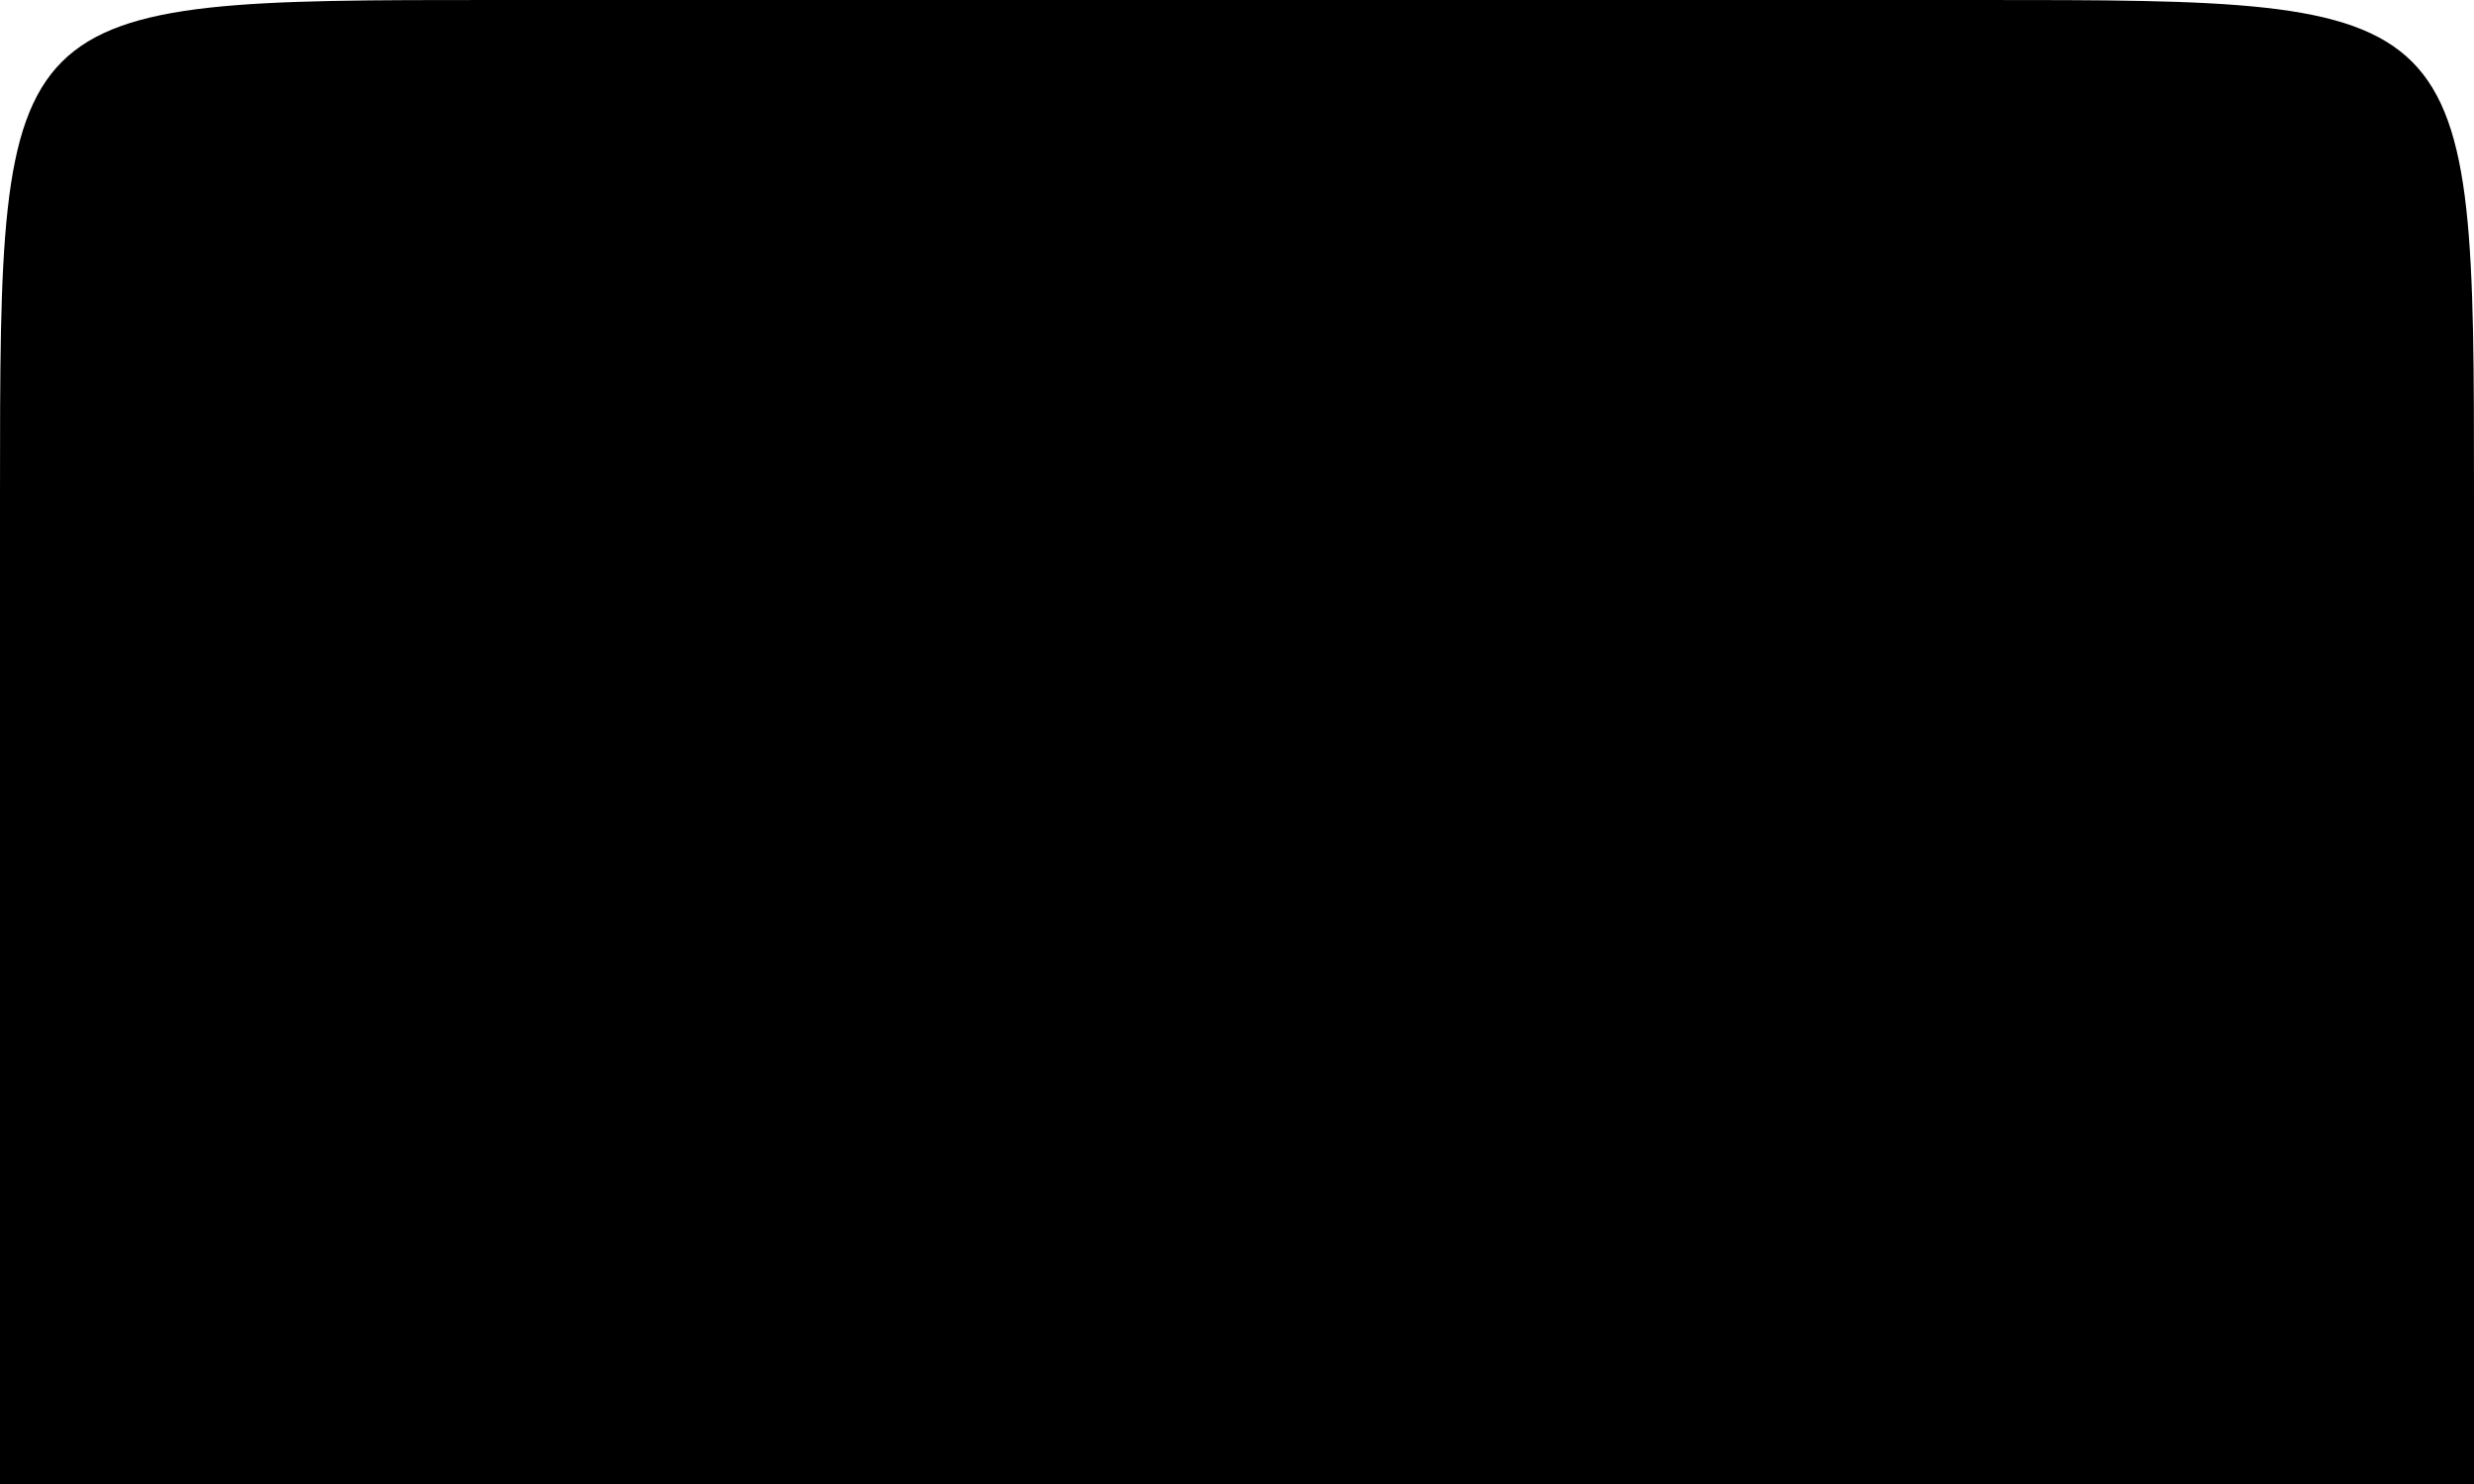
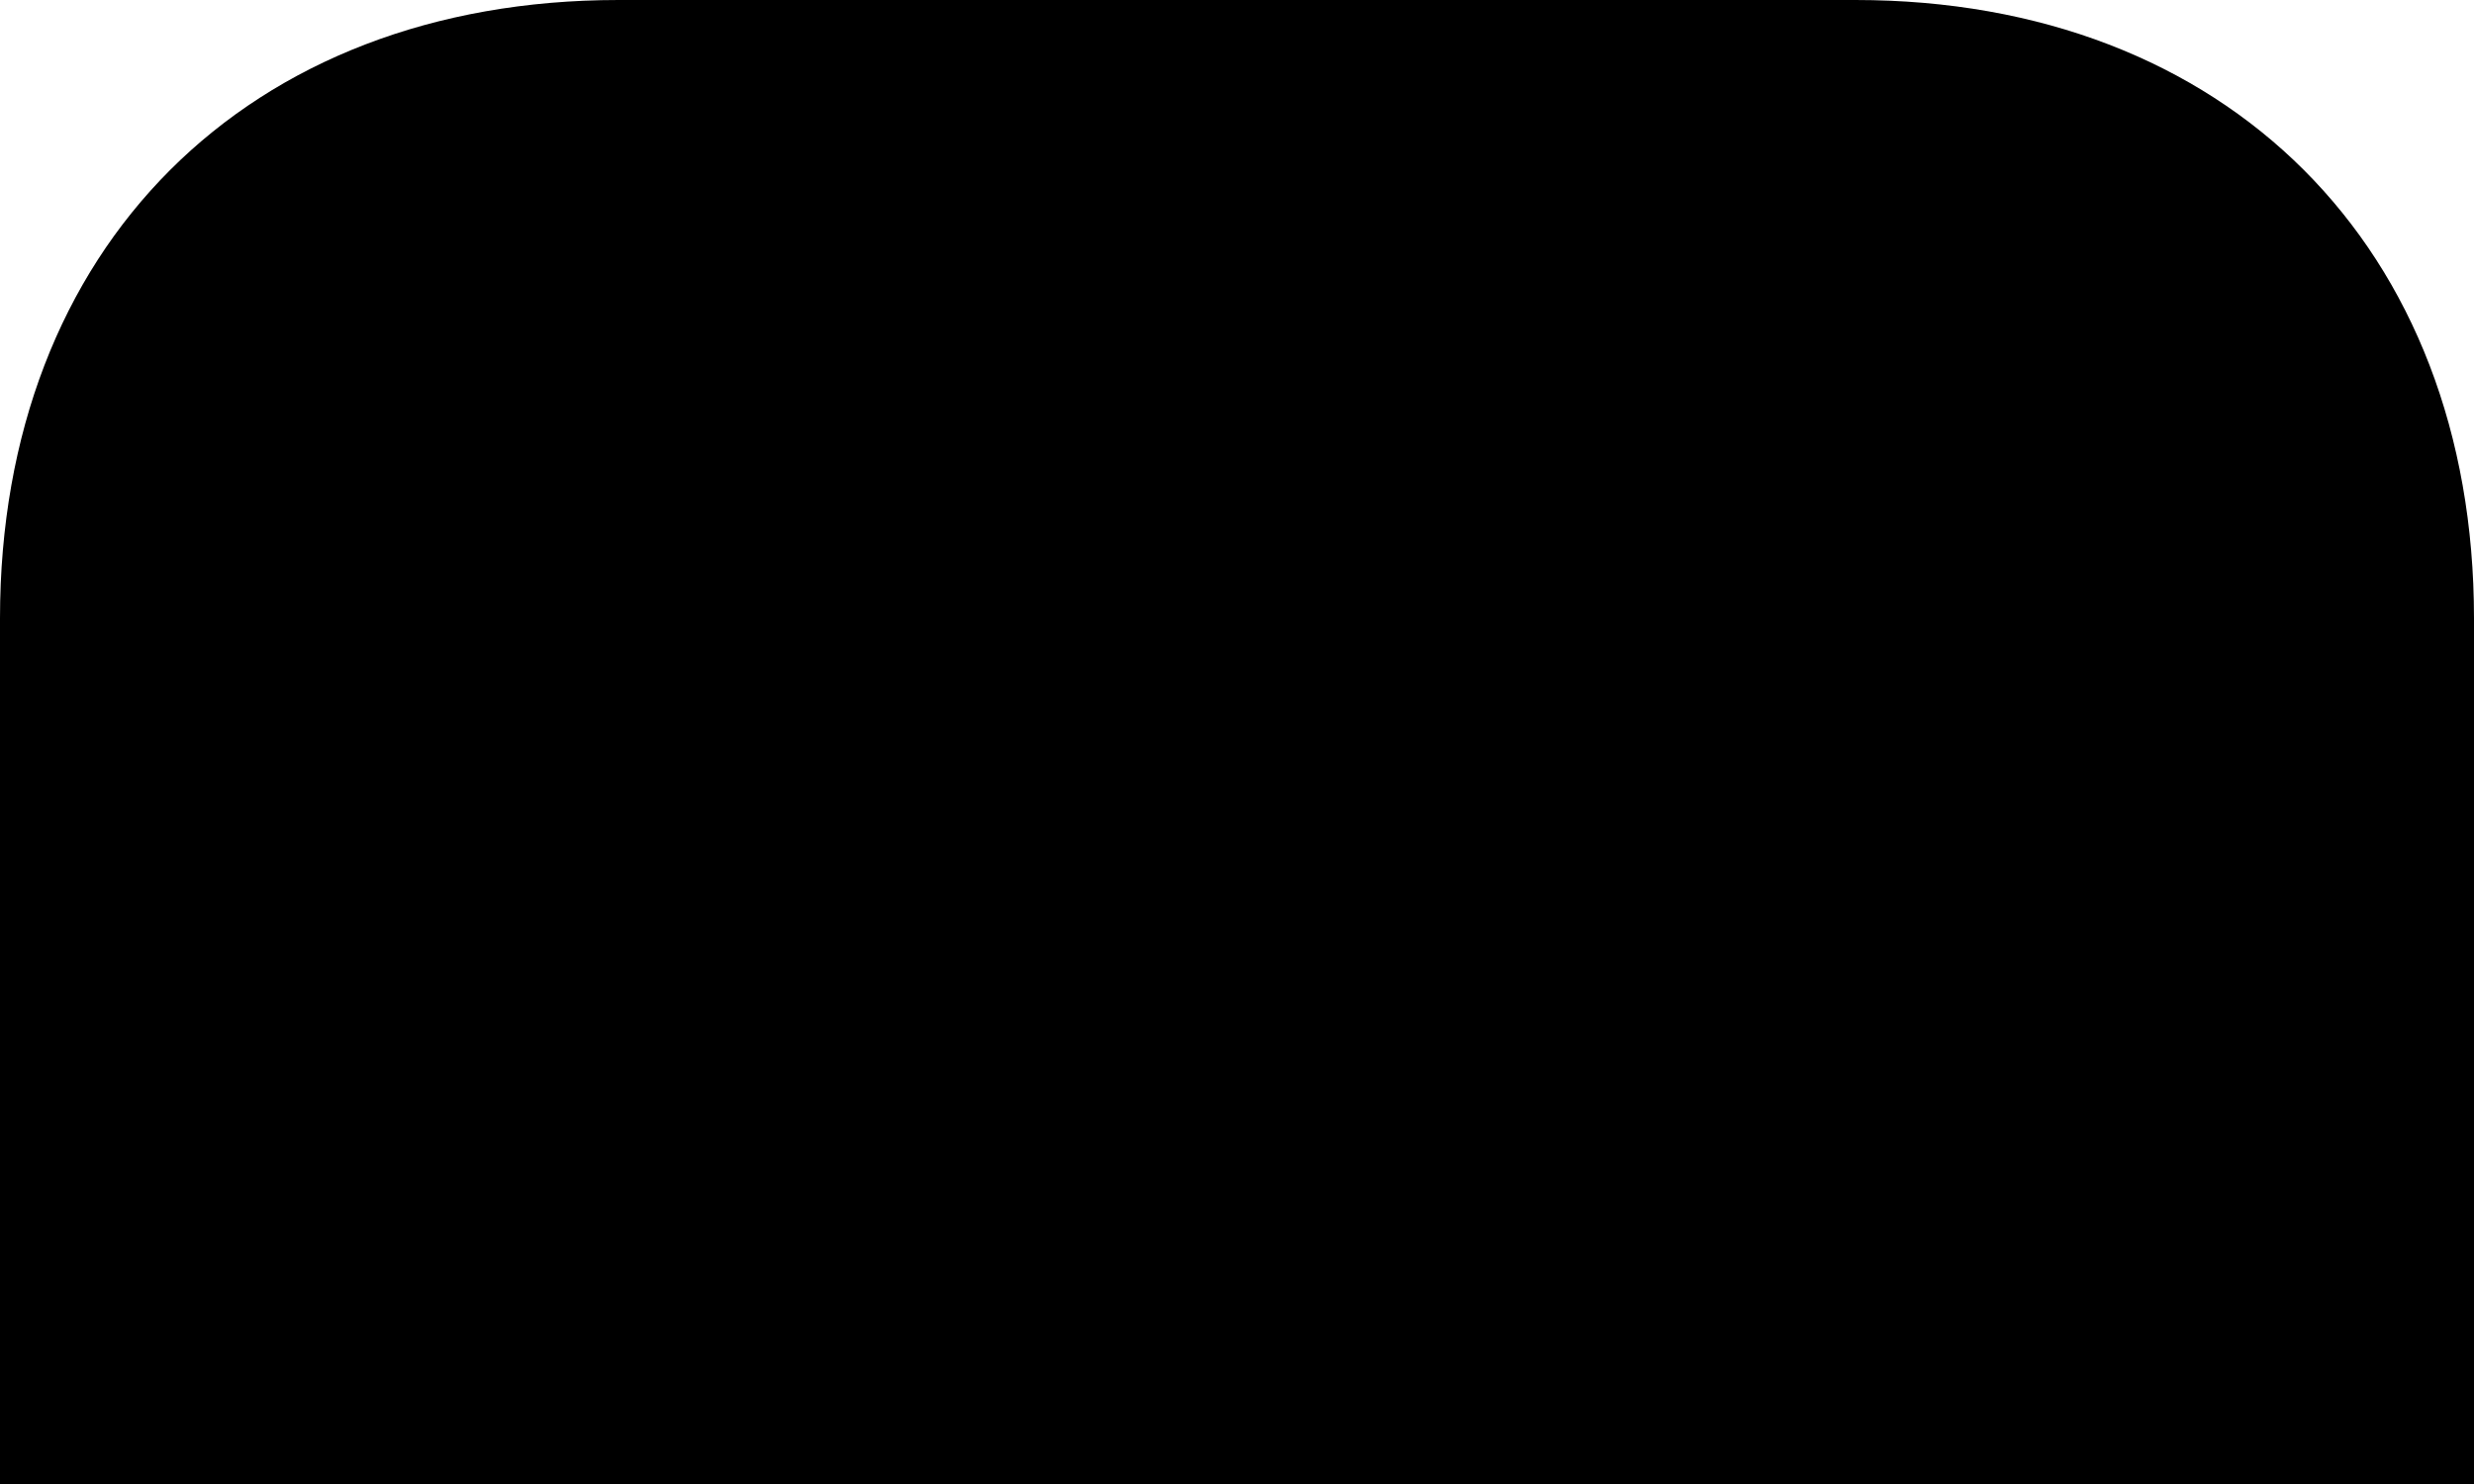
<svg xmlns="http://www.w3.org/2000/svg" viewBox="0 0 100 60" preserveAspectRatio="none">
-   <path fill="#000000" d="     M 0,20         C 0,0 0,0 20,0         L 80,0         C 100,0 100,0 100,20         L 100,80         C 100,100 100,100 80,100         L 20,100         C 0,100 0,100 0,80         Z " />
+   <path fill="#000000" d="       M 25,0        L 75,0        C 90,0 100,10 100,25        L 100,75        C 100,90 90,100 75,100        L 25,100        C 10,100 0,90 0,75        L 0,25        C 0,10 10,0 25,0        Z " />
</svg>
